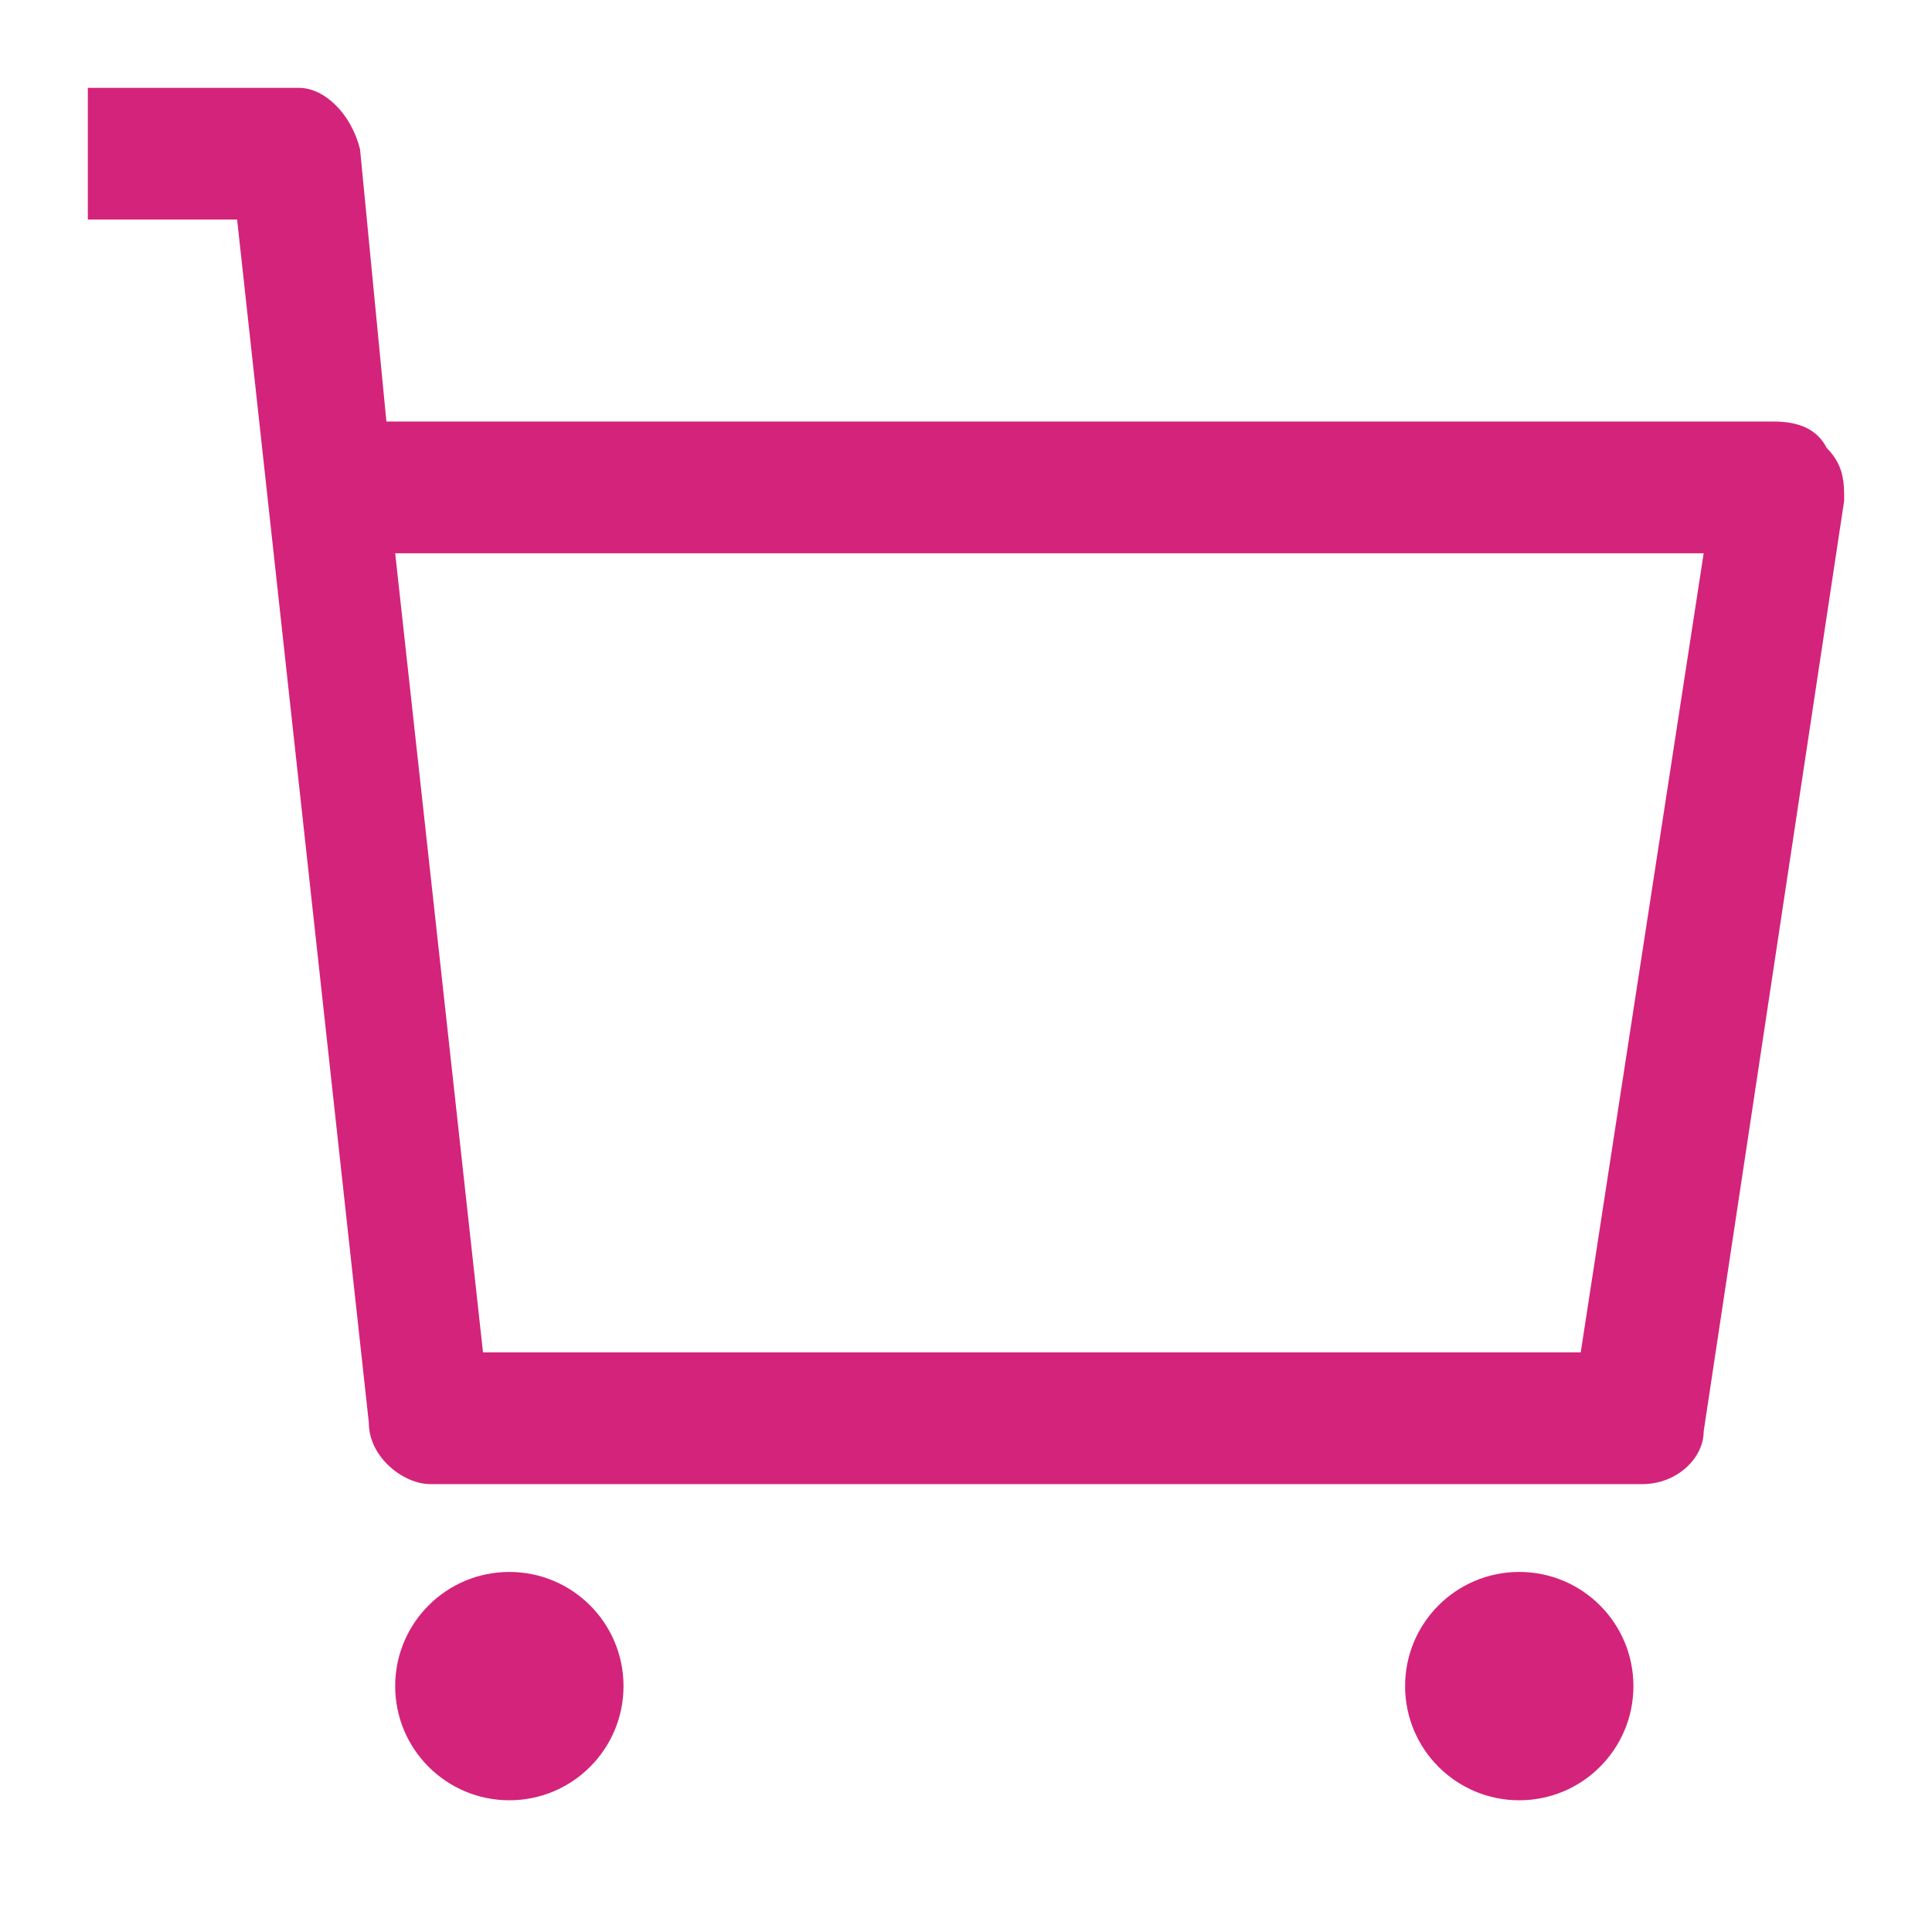
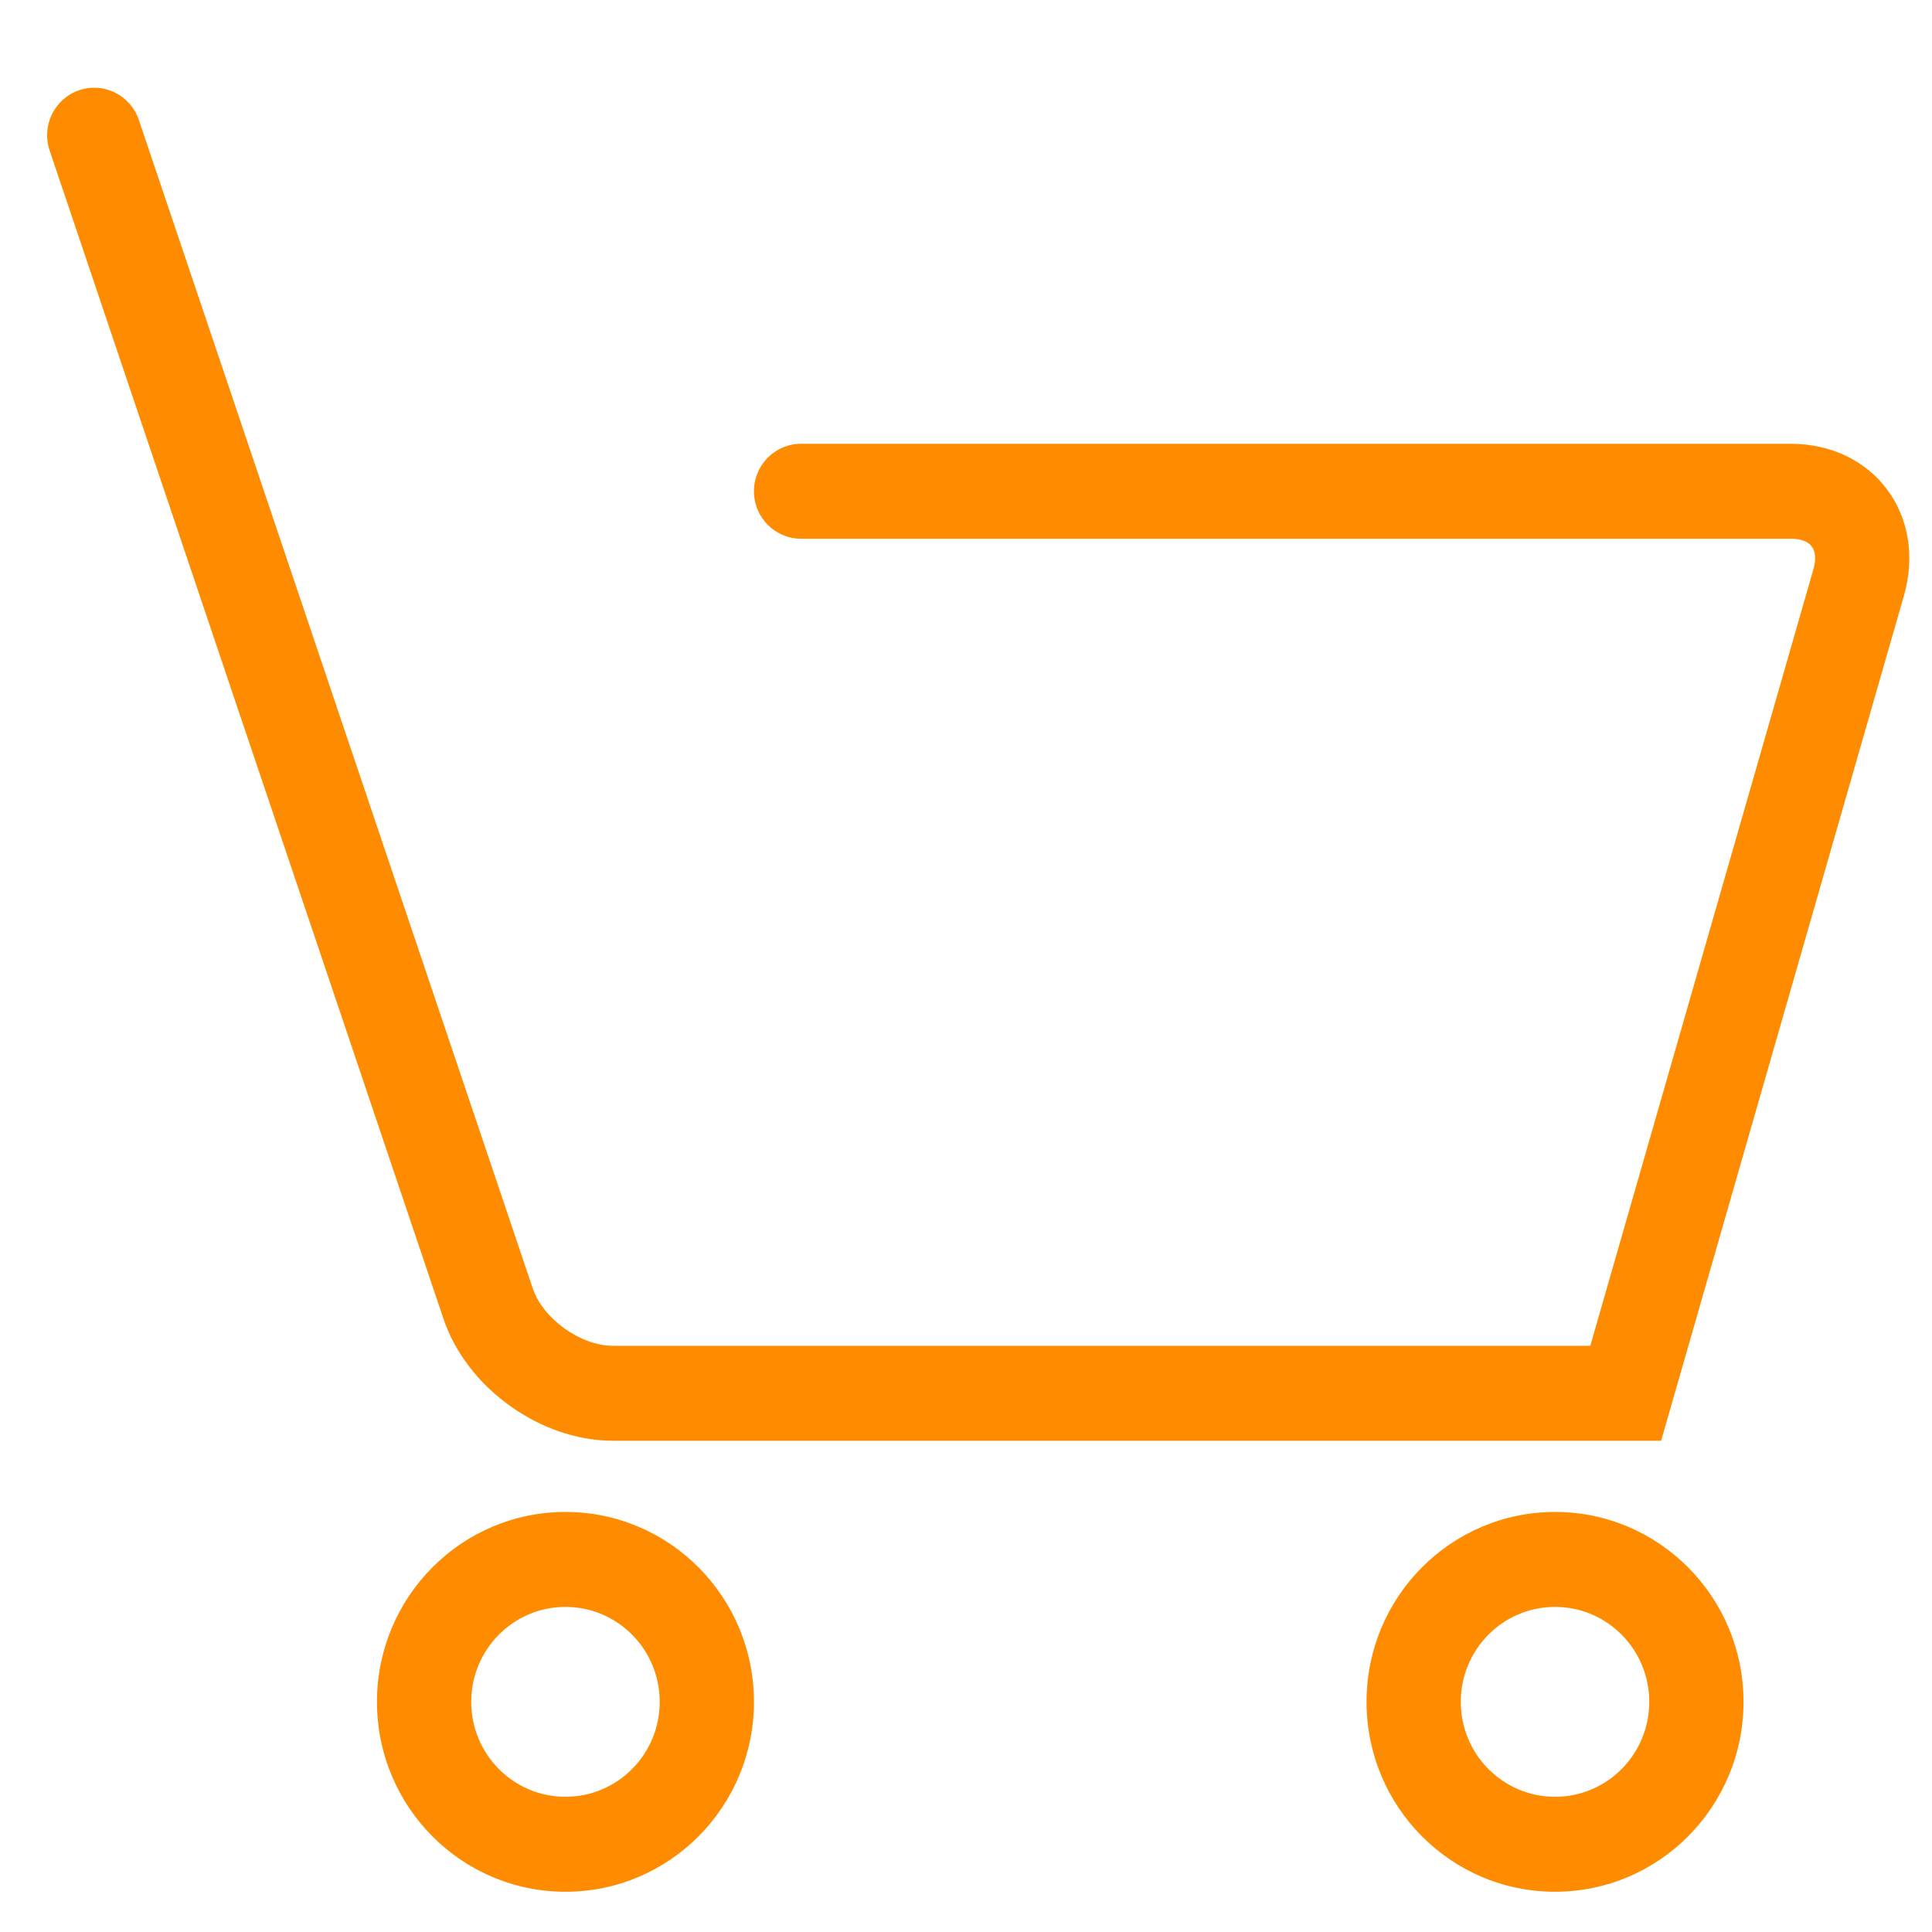
- <svg xmlns="http://www.w3.org/2000/svg" t="1628171673447" class="icon" viewBox="0 0 1024 1024" version="1.1" p-id="1930" width="48" height="48">
+ <svg xmlns="http://www.w3.org/2000/svg" t="1631179102739" class="icon" viewBox="0 0 1024 1024" version="1.1" p-id="1071" width="64" height="64">
  <defs>
    <style type="text/css" />
  </defs>
-   <path d="M269.964 893.673m-60.509 0a60.509 60.509 0 1 0 121.018 0 60.509 60.509 0 1 0-121.018 0Z" p-id="1931" fill="#d4237a" />
-   <path d="M805.236 893.673m-60.509 0a60.509 60.509 0 1 0 121.018 0 60.509 60.509 0 1 0-121.018 0Z" p-id="1932" fill="#d4237a" />
-   <path d="M968.145 237.382c-4.655-9.309-13.964-13.964-27.927-13.964H204.8l-13.964-144.291C186.182 60.509 172.218 46.545 158.255 46.545H46.545v69.818h79.127l69.818 637.673c0 18.618 18.618 32.582 32.582 32.582h642.327c18.618 0 32.582-13.964 32.582-27.927L977.455 265.309c0-9.309 0-18.618-9.309-27.927zM837.818 716.8H256l-46.545-423.564h693.527L837.818 716.8z" p-id="1933" fill="#d4237a" />
+   <path d="M235.097 699.133c12.288 36.45 51.285 64.49 89.676 64.49h555.656l5.22-18.165 123.439-429.613c12.3-42.813-15.9-80.631-60.036-80.631H424.585c-13.793 0-24.975 11.265-24.975 25.162 0 13.897 11.182 25.162 24.975 25.162h524.467c10.872 0 15.11 5.682 12.054 16.314L837.668 731.465l23.99-18.166H324.774c-17.03 0-36.983-14.347-42.378-30.35L73.6 63.566c-4.436-13.158-18.62-20.203-31.68-15.734-13.061 4.47-20.054 18.76-15.618 31.918l208.795 619.383zM399.61 902.017c0-55.587-44.728-100.65-99.903-100.65-55.174 0-99.902 45.063-99.902 100.65s44.728 100.65 99.902 100.65c55.175 0 99.903-45.063 99.903-100.65z m-149.854 0c0-27.794 22.364-50.325 49.951-50.325 27.588 0 49.952 22.531 49.952 50.325 0 27.794-22.364 50.325-49.952 50.325-27.587 0-49.95-22.531-49.95-50.325zM924.098 902.017c0-55.587-44.728-100.65-99.903-100.65-55.174 0-99.902 45.063-99.902 100.65s44.728 100.65 99.902 100.65c55.175 0 99.903-45.063 99.903-100.65z m-149.854 0c0-27.794 22.364-50.325 49.951-50.325s49.951 22.531 49.951 50.325c0 27.794-22.364 50.325-49.95 50.325-27.588 0-49.952-22.531-49.952-50.325z" p-id="1072" fill="#FF8C00" />
</svg>
